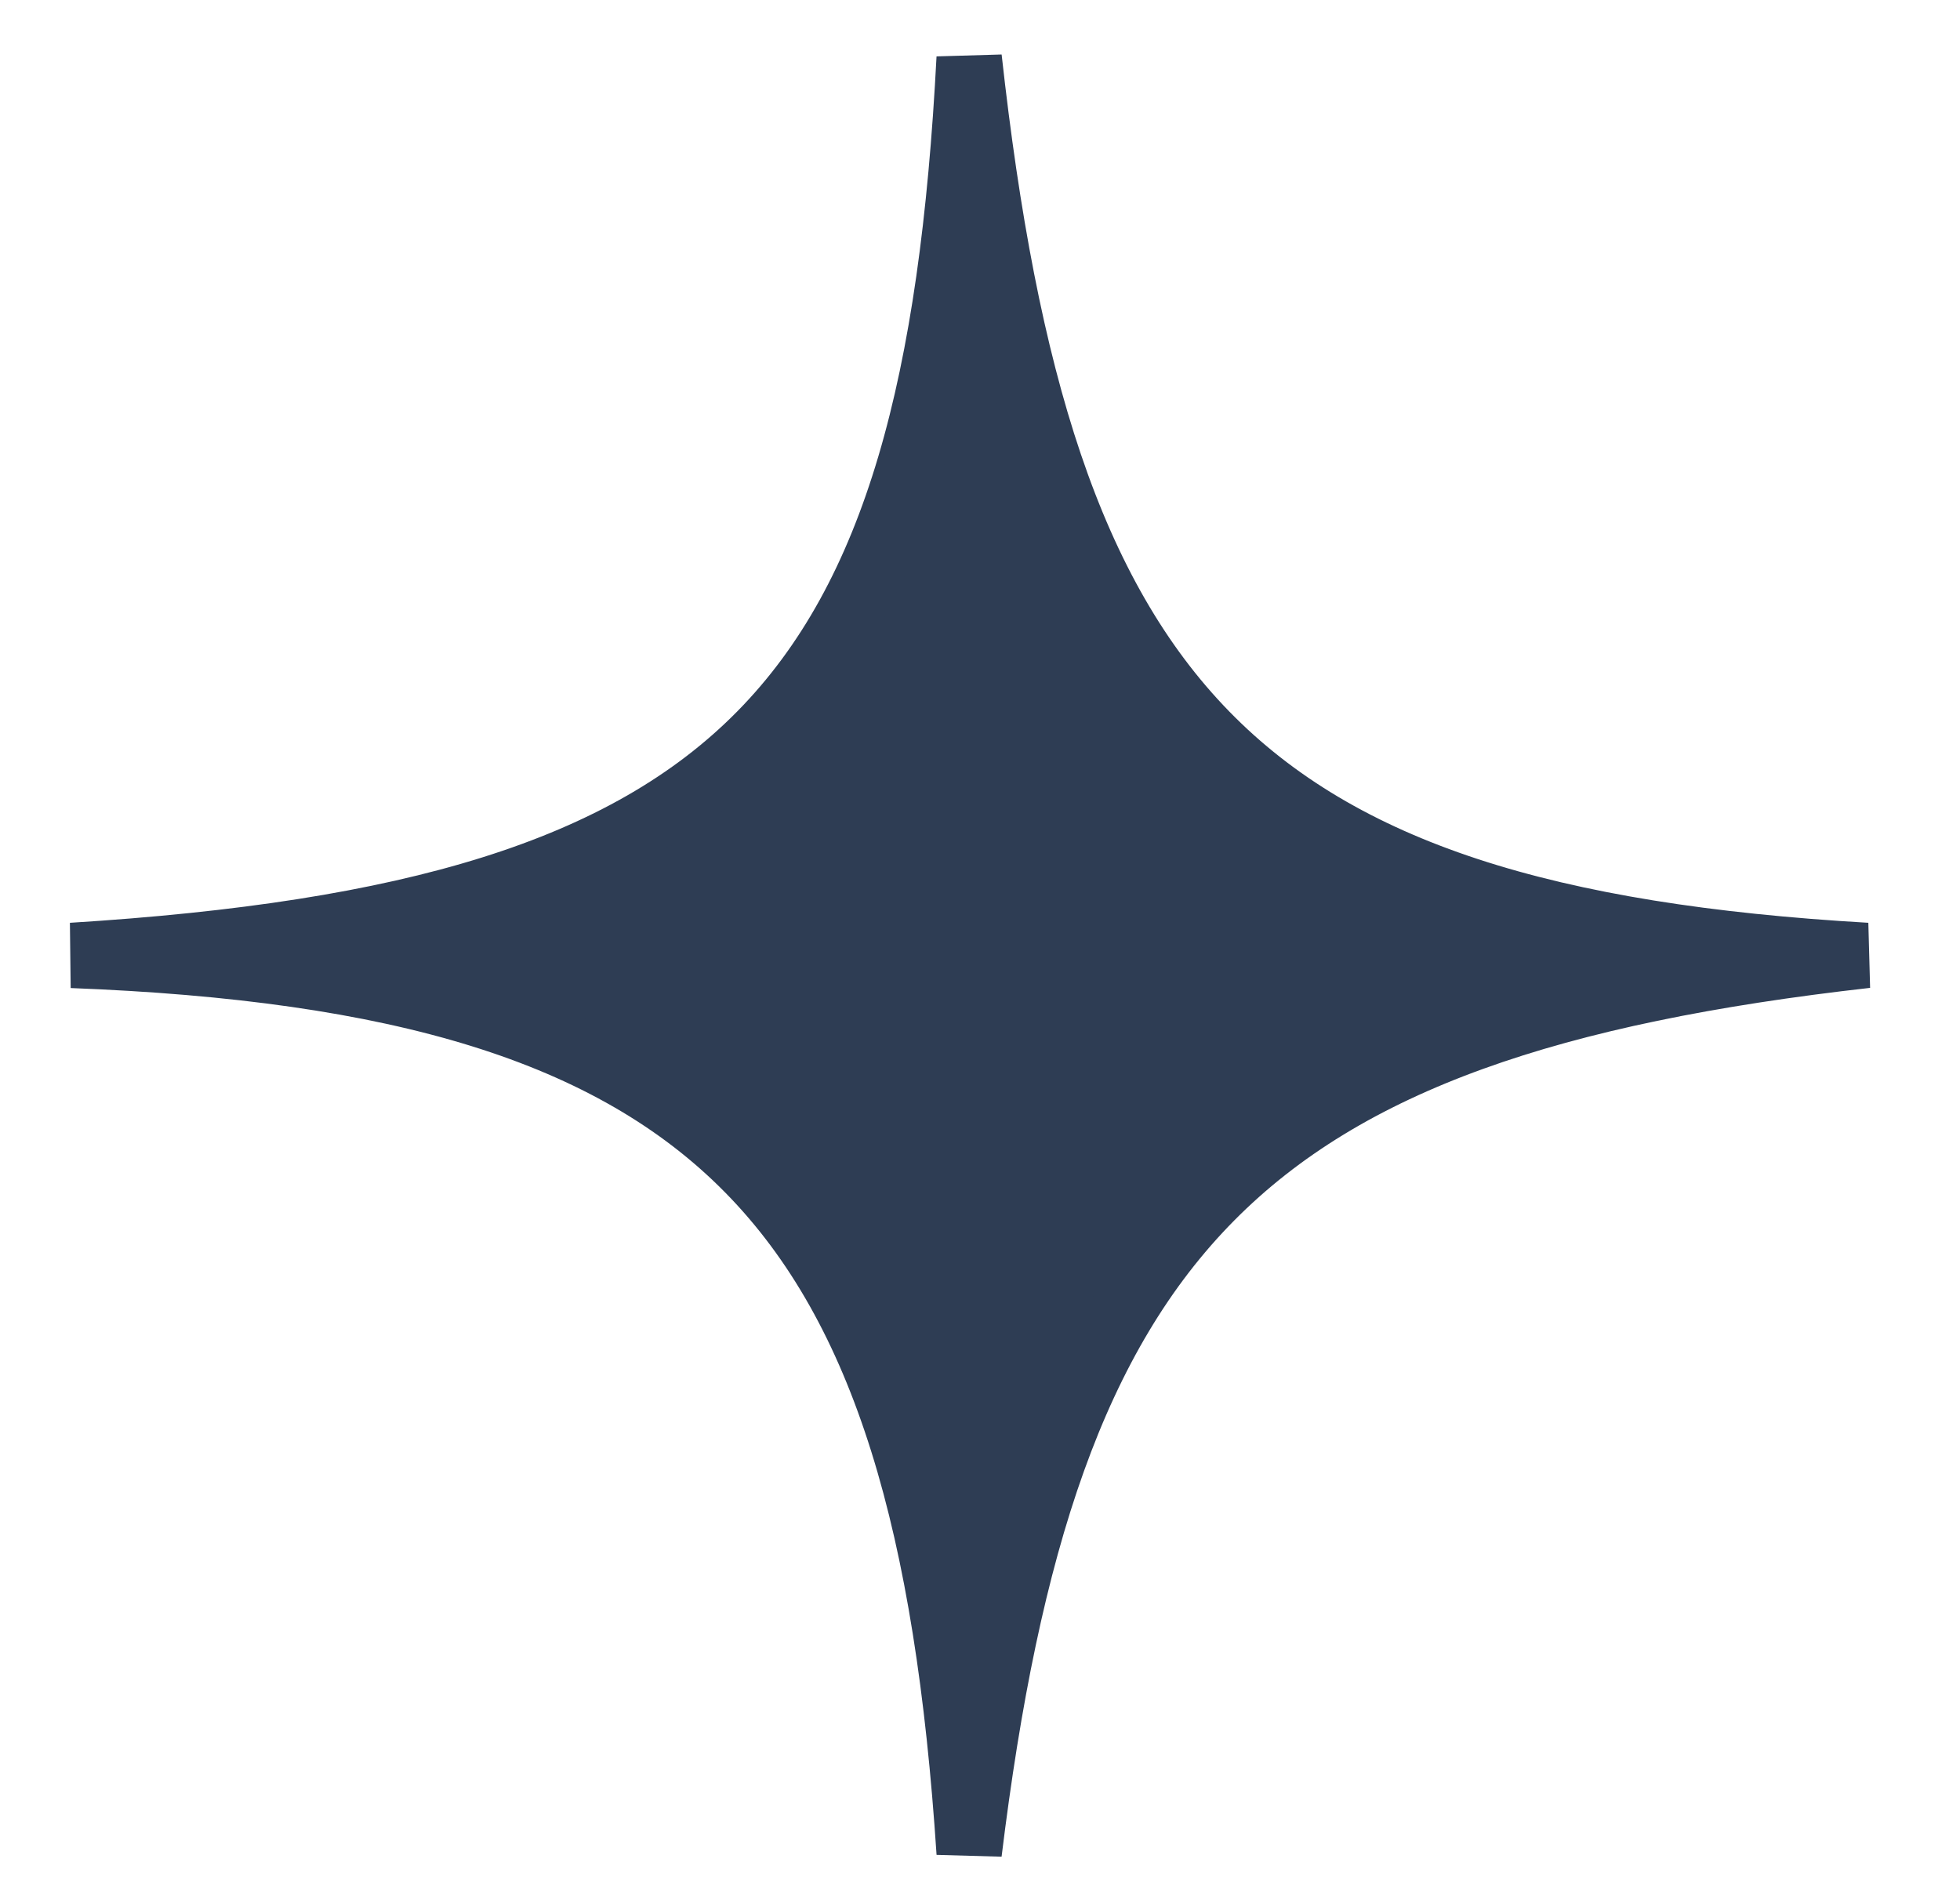
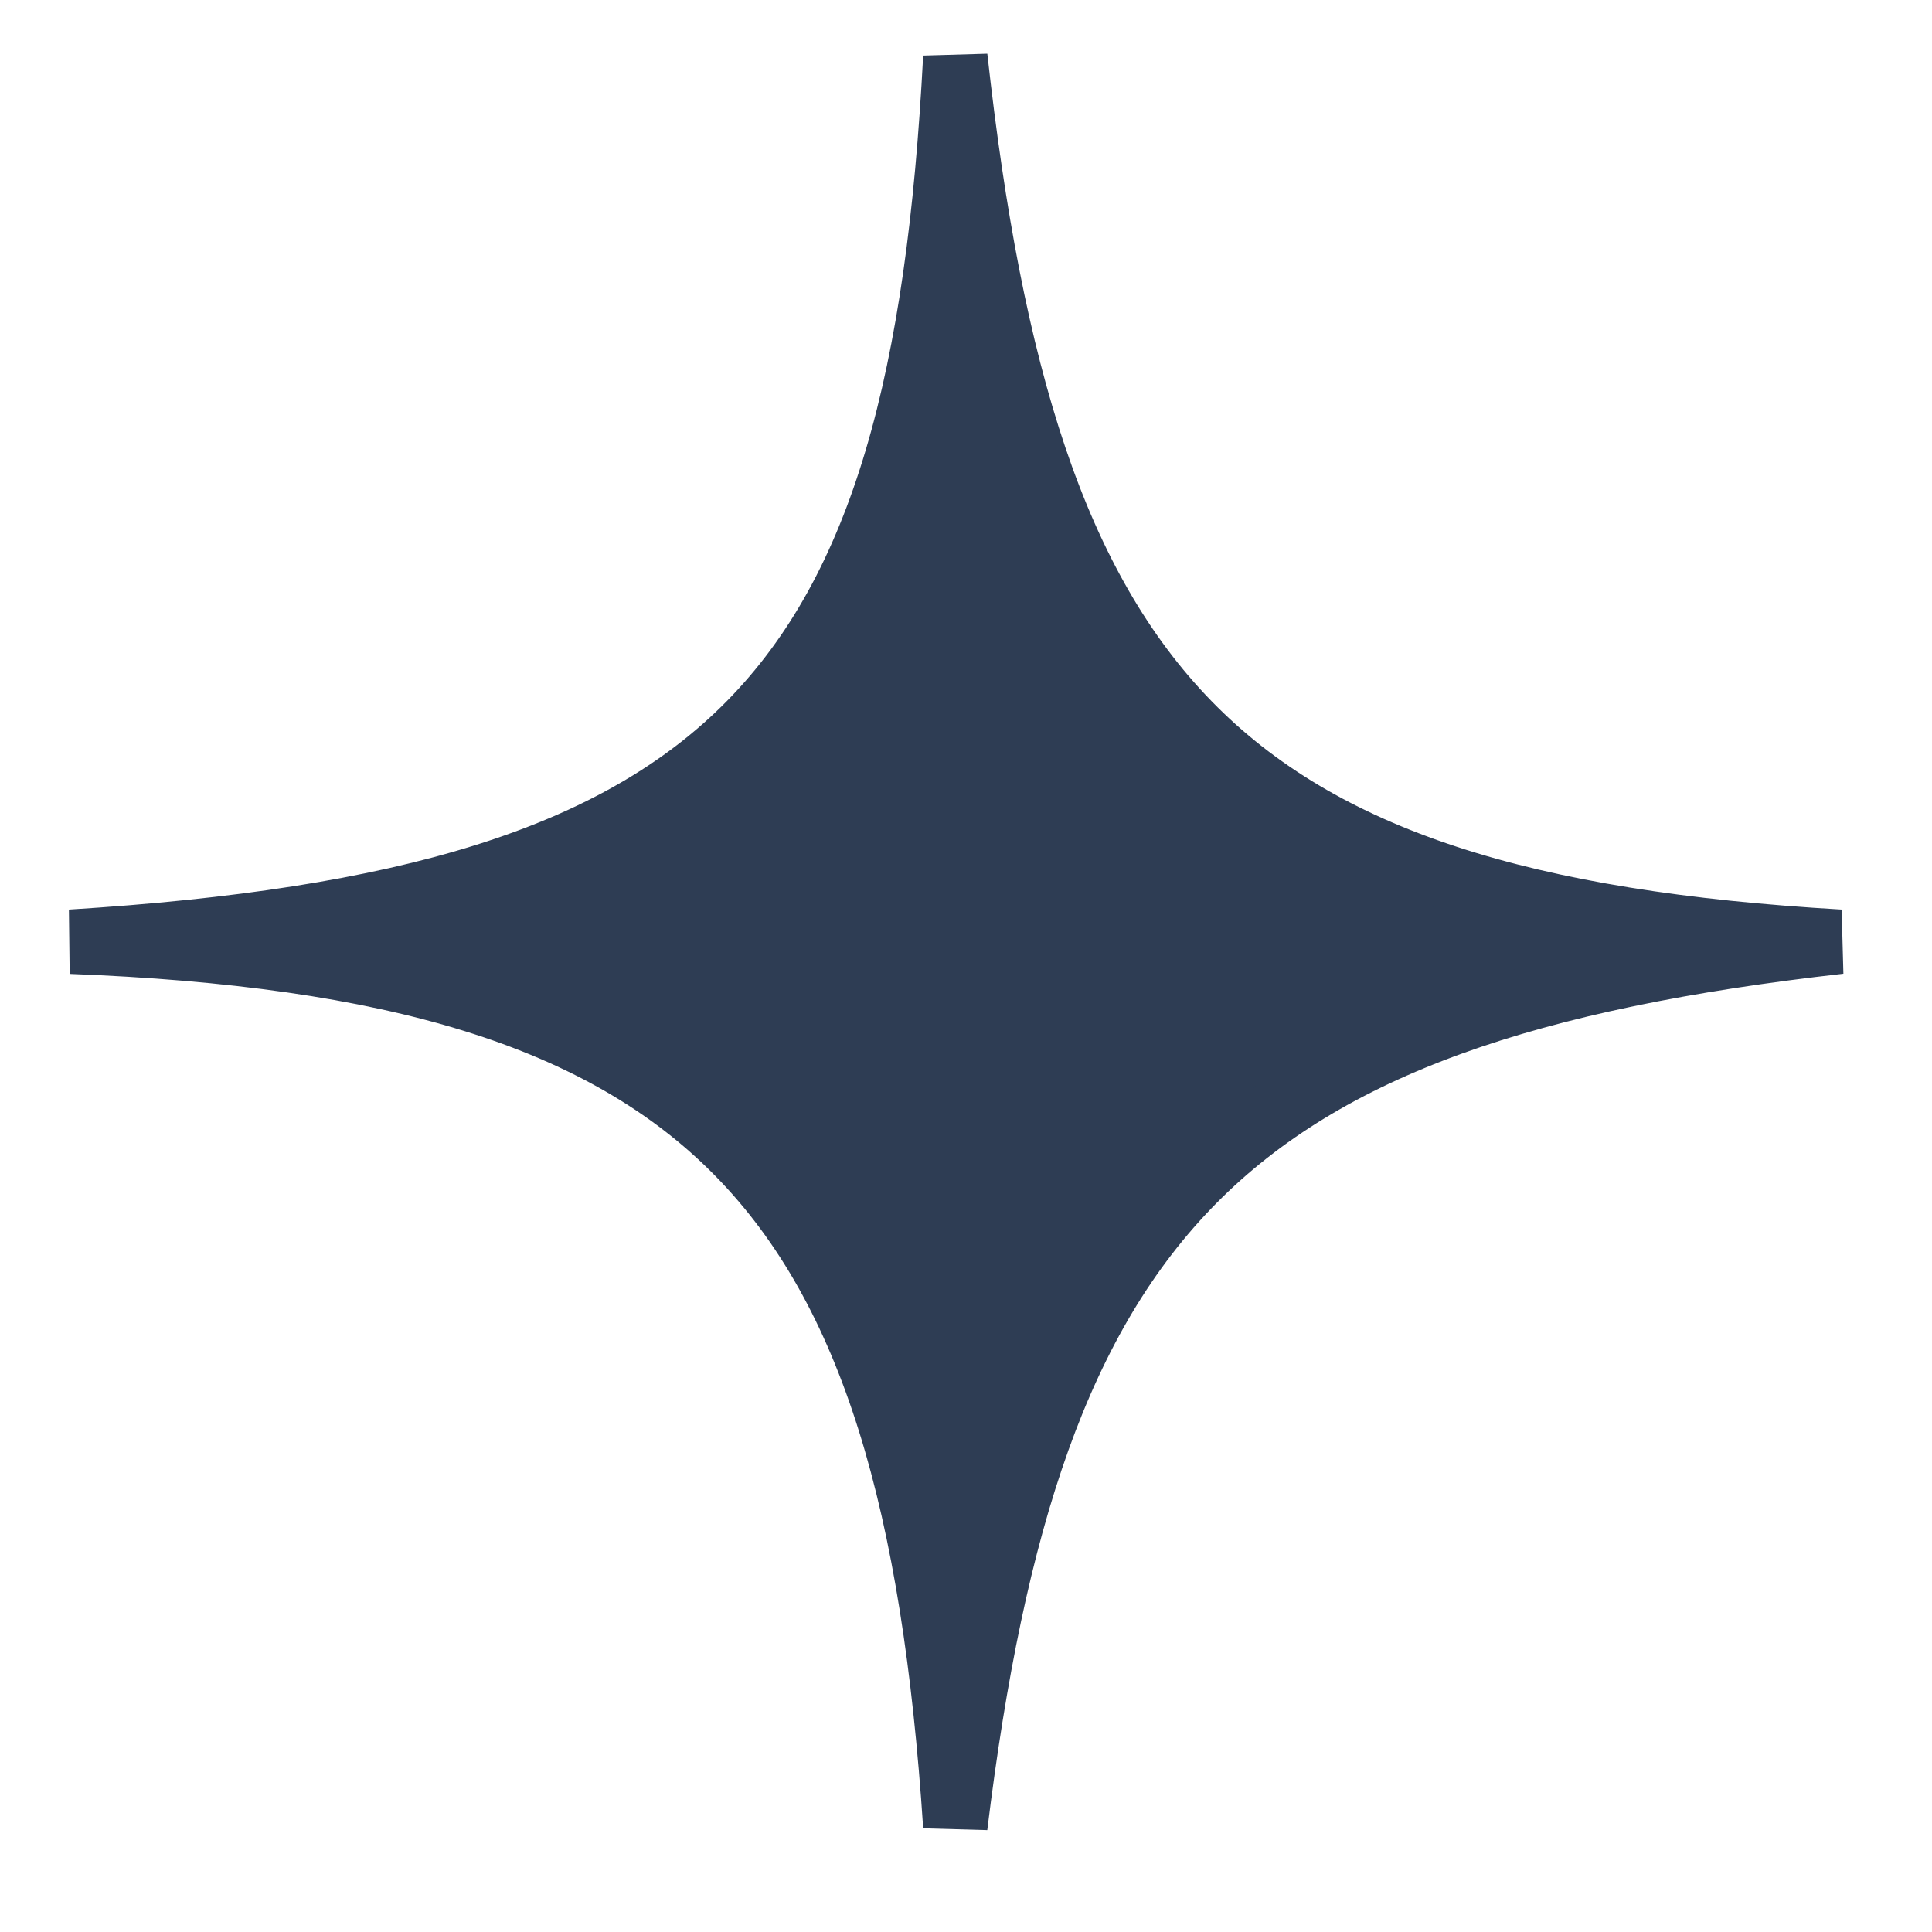
- <svg xmlns="http://www.w3.org/2000/svg" width="30" height="29" fill="none">
+ <svg xmlns="http://www.w3.org/2000/svg" width="30" height="30" fill="none">
  <path d="M28.568 14.623c-9.741-.564-12.644-3.884-13.734-13.734-.514 9.917-3.41 13.092-13.733 13.734 9.963.383 13.079 3.787 13.733 13.734 1.163-9.511 4.126-12.649 13.734-13.734z" fill="#2E3D54" stroke="#2E3D54" />
</svg>
